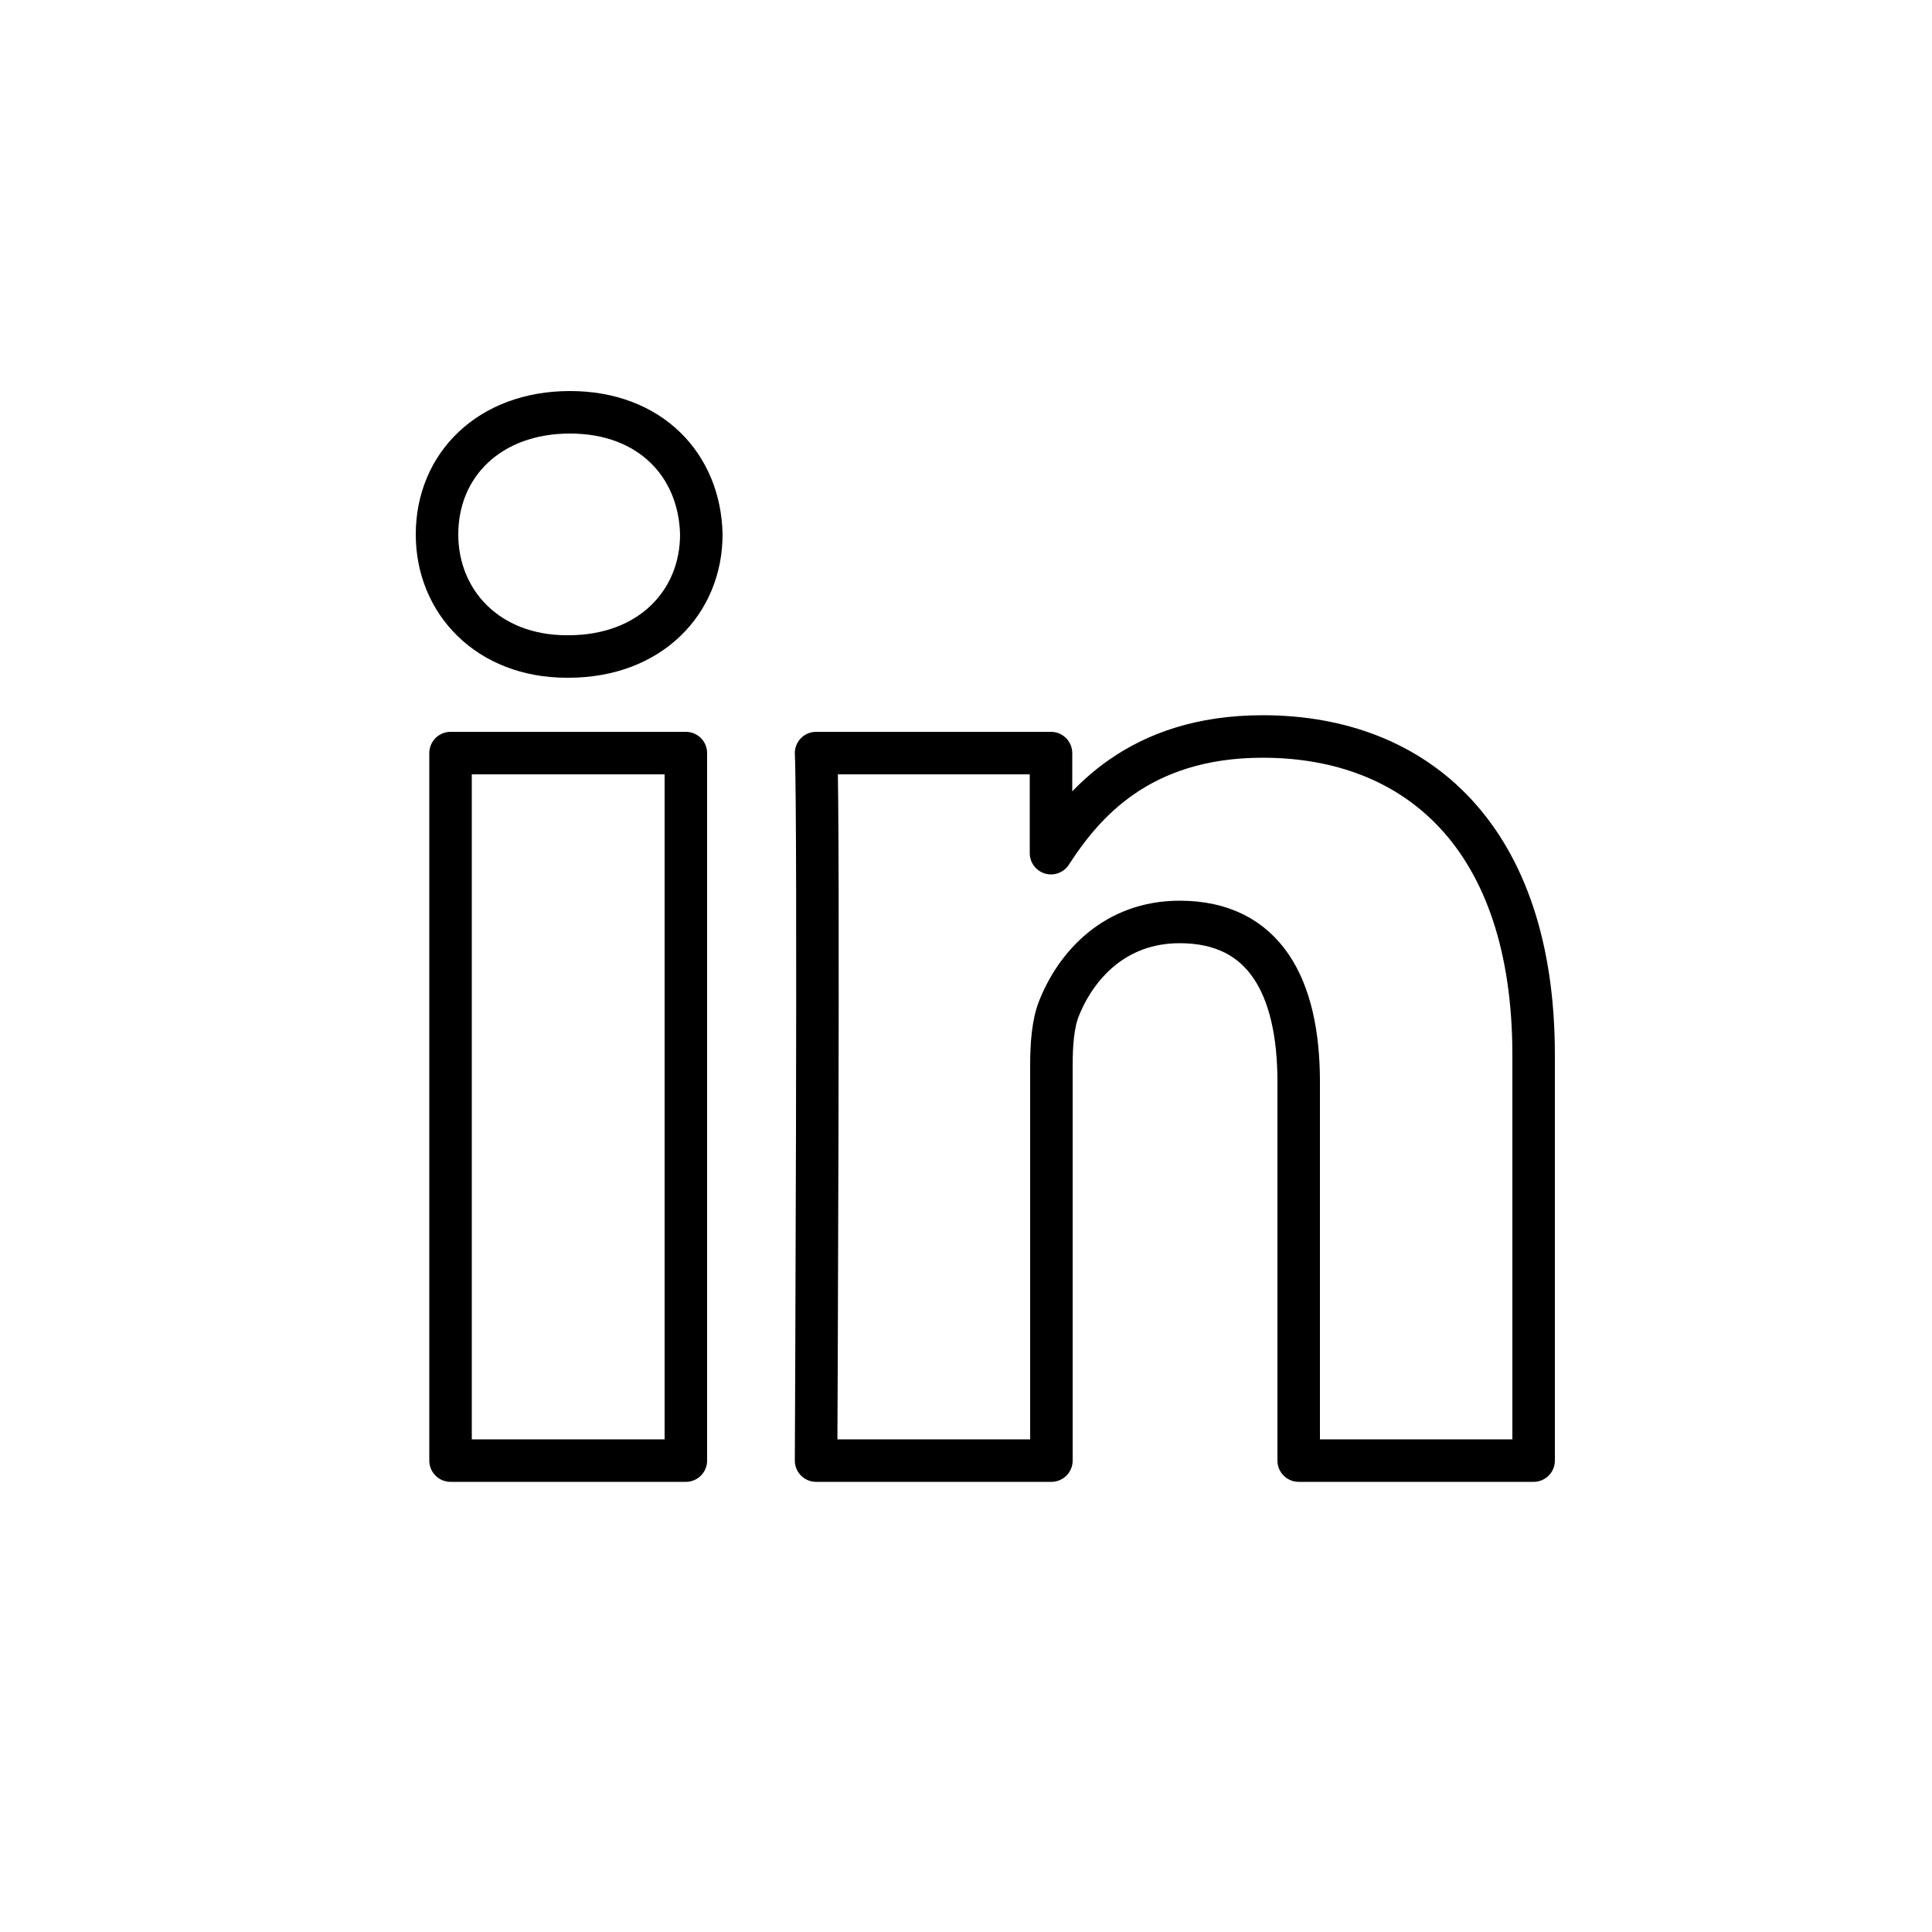
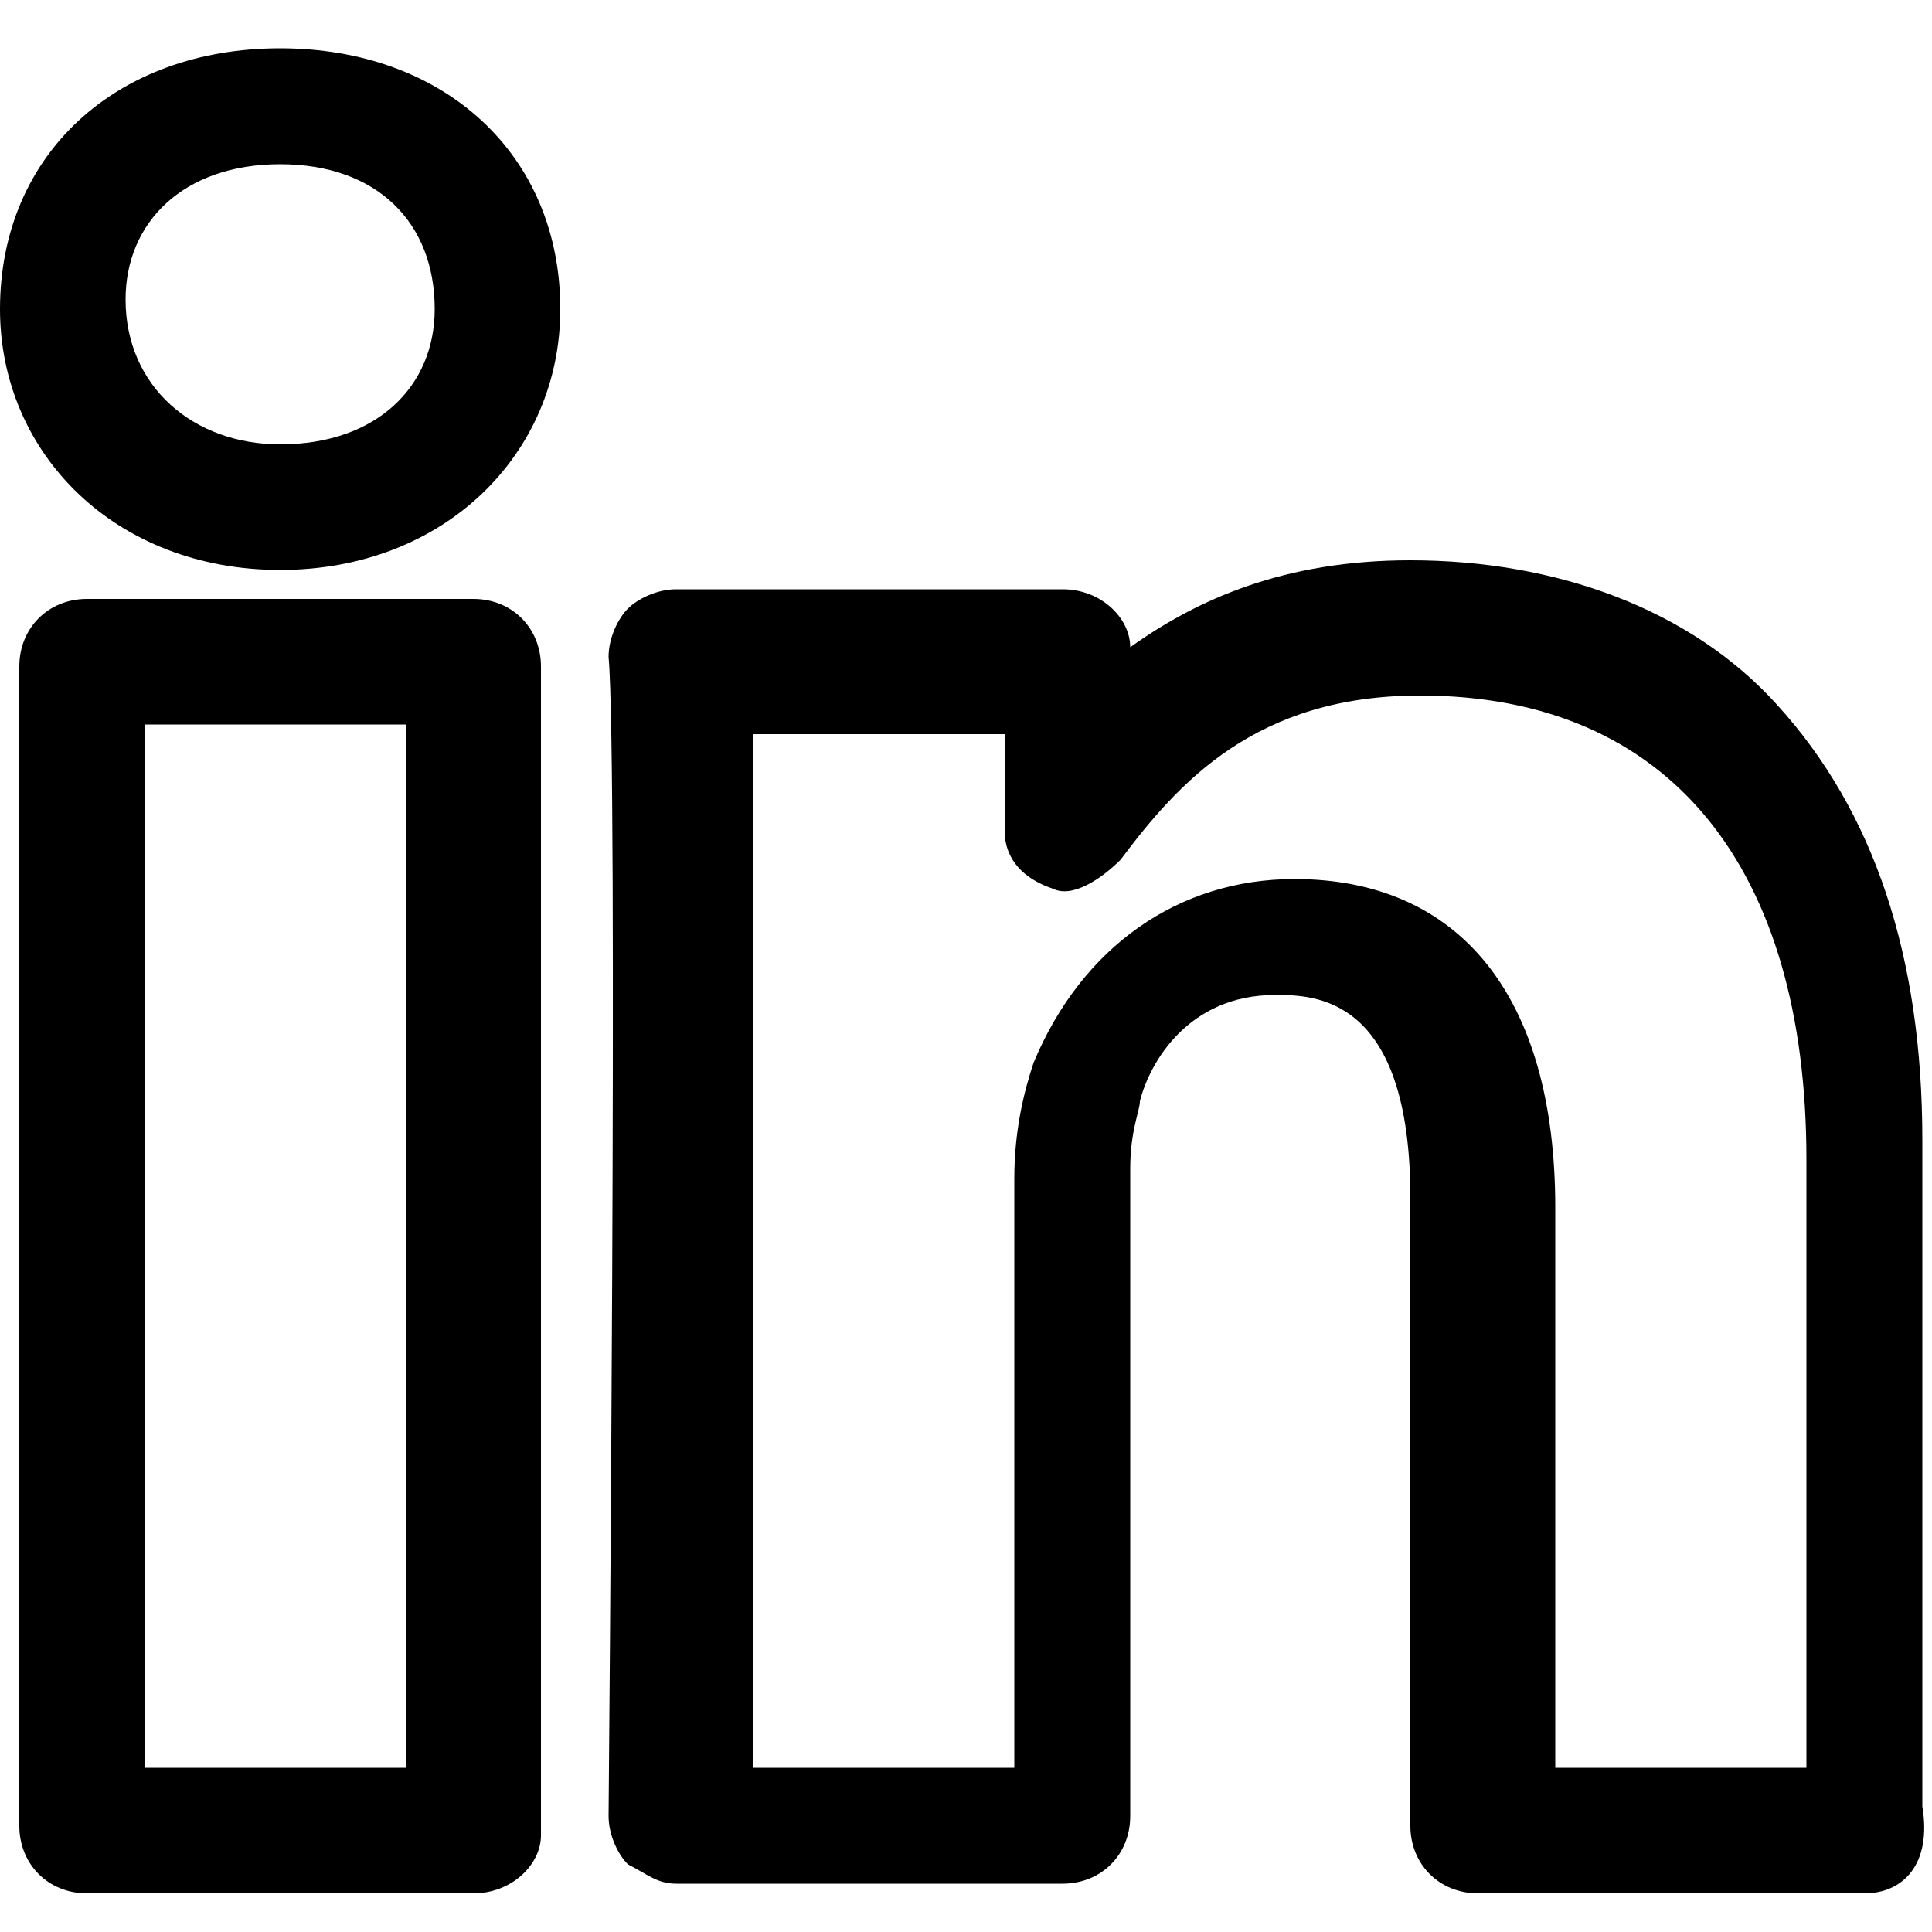
- <svg xmlns="http://www.w3.org/2000/svg" version="1.1" id="Ebene_1" x="0px" y="0px" viewBox="0 0 500 500" style="enable-background:new 0 0 500 500;" xml:space="preserve">
-   <style type="text/css">
- 	.st0{fill:none;stroke:#000000;stroke-width:11;stroke-linejoin:round;stroke-miterlimit:10;}
- </style>
-   <rect x="116.6" y="194.9" class="st0" width="60.9" height="183.1" />
-   <path class="st0" d="M147.1,169.9h-0.4c-20.4,0-33.6-14.1-33.6-31.6c0-18,13.6-31.6,34.4-31.6s33.6,13.7,34,31.6  C181.5,155.8,168.3,169.9,147.1,169.9z" />
-   <path class="st0" d="M396.9,378h-60.8v-98c0-24.6-8.8-41.4-30.8-41.4c-16.8,0-26.8,11.3-31.2,22.3c-1.6,3.9-2,9.4-2,14.9V378h-60.9  c0,0,0.8-165.9,0-183.1H272v25.9c8.1-12.5,22.6-30.2,54.8-30.2c40,0,70.1,26.2,70.1,82.4V378z" />
+ <svg xmlns="http://www.w3.org/2000/svg" width="20" height="20" viewBox="0 0 20 20" fill="none">
+   <g>
+     <g>
+       <path d="M4.9,19.6h-4c-0.4,0-0.7-0.3-0.7-0.7V6.9c0-0.4,0.3-0.7,0.7-0.7h4c0.4,0,0.7,0.3,0.7,0.7v12.1C5.6,19.3,5.3,19.6,4.9,19.6    z M1.5,18.3h2.7V7.5H1.5V18.3z" fill="black" />
+     </g>
+     <g>
+       <path d="M2.9,5.9L2.9,5.9C1.2,5.9,0,4.7,0,3.2c0-1.6,1.2-2.7,2.9-2.7c1.7,0,2.9,1.1,2.9,2.7c0,0,0,0,0,0C5.8,4.7,4.6,5.9,2.9,5.9z     M2.9,1.7c-1,0-1.6,0.6-1.6,1.4C1.3,4,2,4.6,2.9,4.6h0c1,0,1.6-0.6,1.6-1.4C4.5,2.3,3.9,1.7,2.9,1.7z" fill="black" />
+     </g>
+     <g>
+       <path d="M19.3,19.6h-4c-0.4,0-0.7-0.3-0.7-0.7v-6.5c0-2.1-1-2.1-1.4-2.1c-0.9,0-1.3,0.7-1.4,1.1c0,0.1-0.1,0.3-0.1,0.7v6.7    c0,0.4-0.3,0.7-0.7,0.7h-4c-0.2,0-0.3-0.1-0.5-0.2c-0.1-0.1-0.2-0.3-0.2-0.5c0-0.1,0.1-10.9,0-12c0-0.2,0.1-0.4,0.2-0.5    c0.1-0.1,0.3-0.2,0.5-0.2h4c0.4,0,0.7,0.3,0.7,0.6c0.7-0.5,1.6-0.9,2.9-0.9c1.5,0,2.9,0.5,3.8,1.5c1,1.1,1.5,2.6,1.5,4.5v6.9    C20,19.3,19.7,19.6,19.3,19.6z M16,18.3h2.7V12c0-3-1.4-4.8-4-4.8c-1.7,0-2.5,0.9-3.1,1.7c-0.2,0.2-0.5,0.4-0.7,0.3    c-0.3-0.1-0.5-0.3-0.5-0.6v-1H7.8c0,2.2,0,8.6,0,10.7h2.7v-6.1c0-0.5,0.1-0.9,0.2-1.2c0.5-1.2,1.5-1.9,2.7-1.9    c1.7,0,2.7,1.2,2.7,3.4V18.3z" fill="black" />
+     </g>
+   </g>
</svg>
